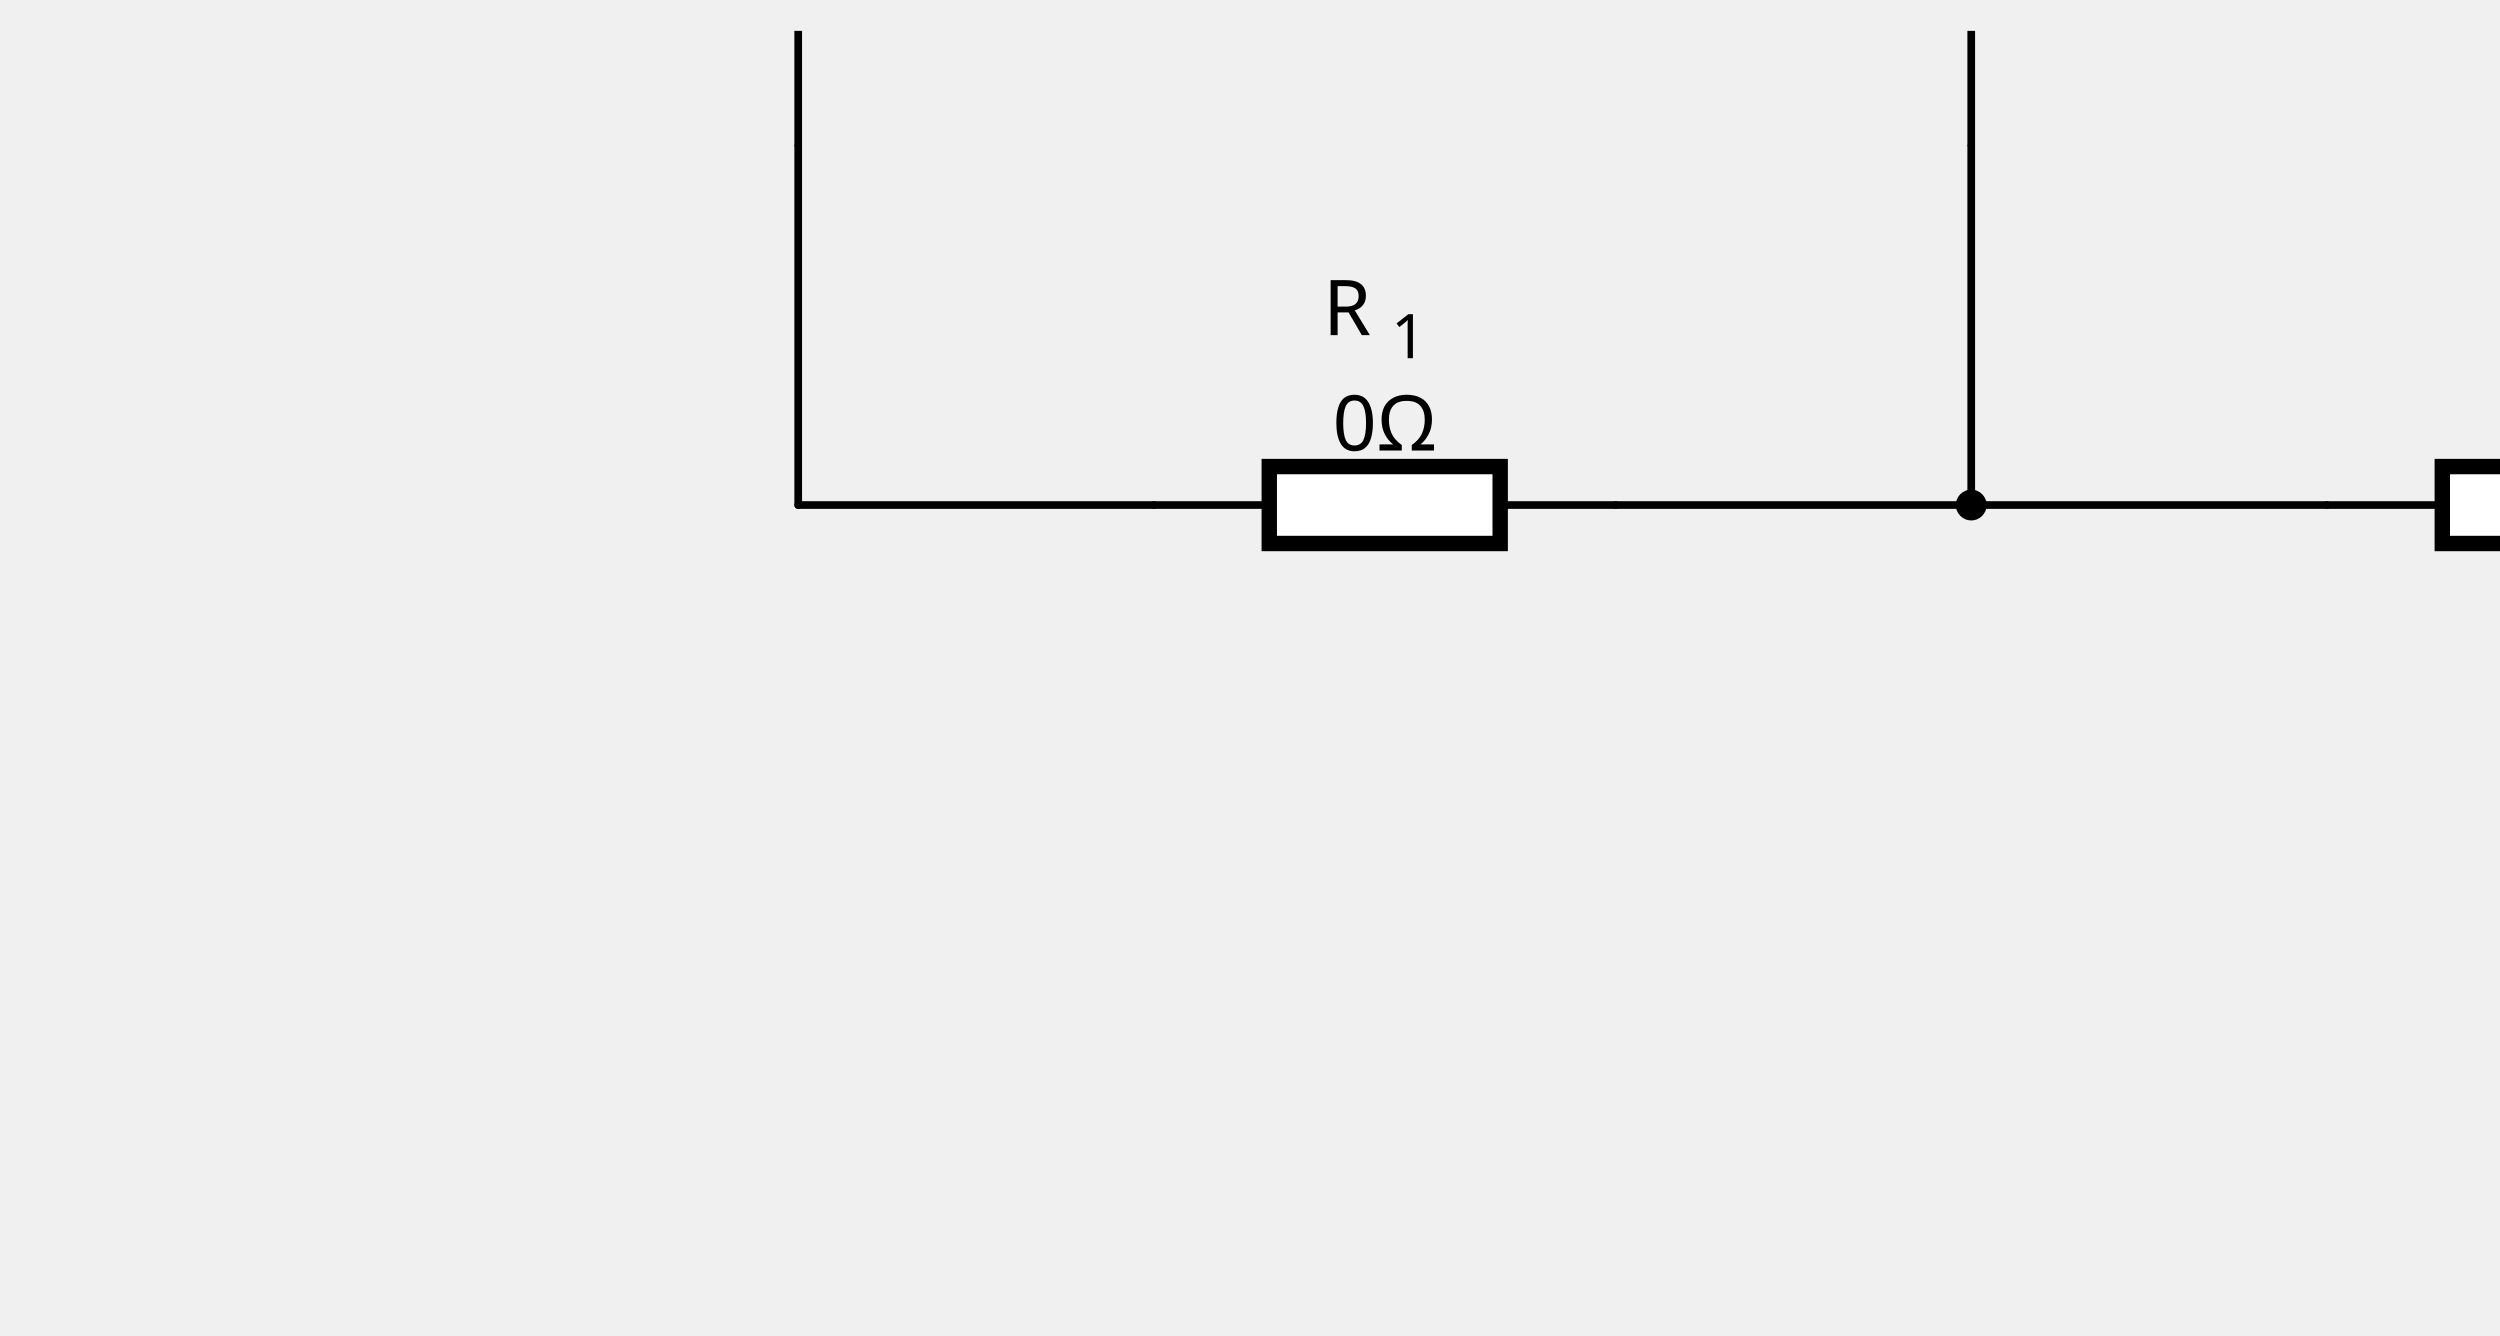
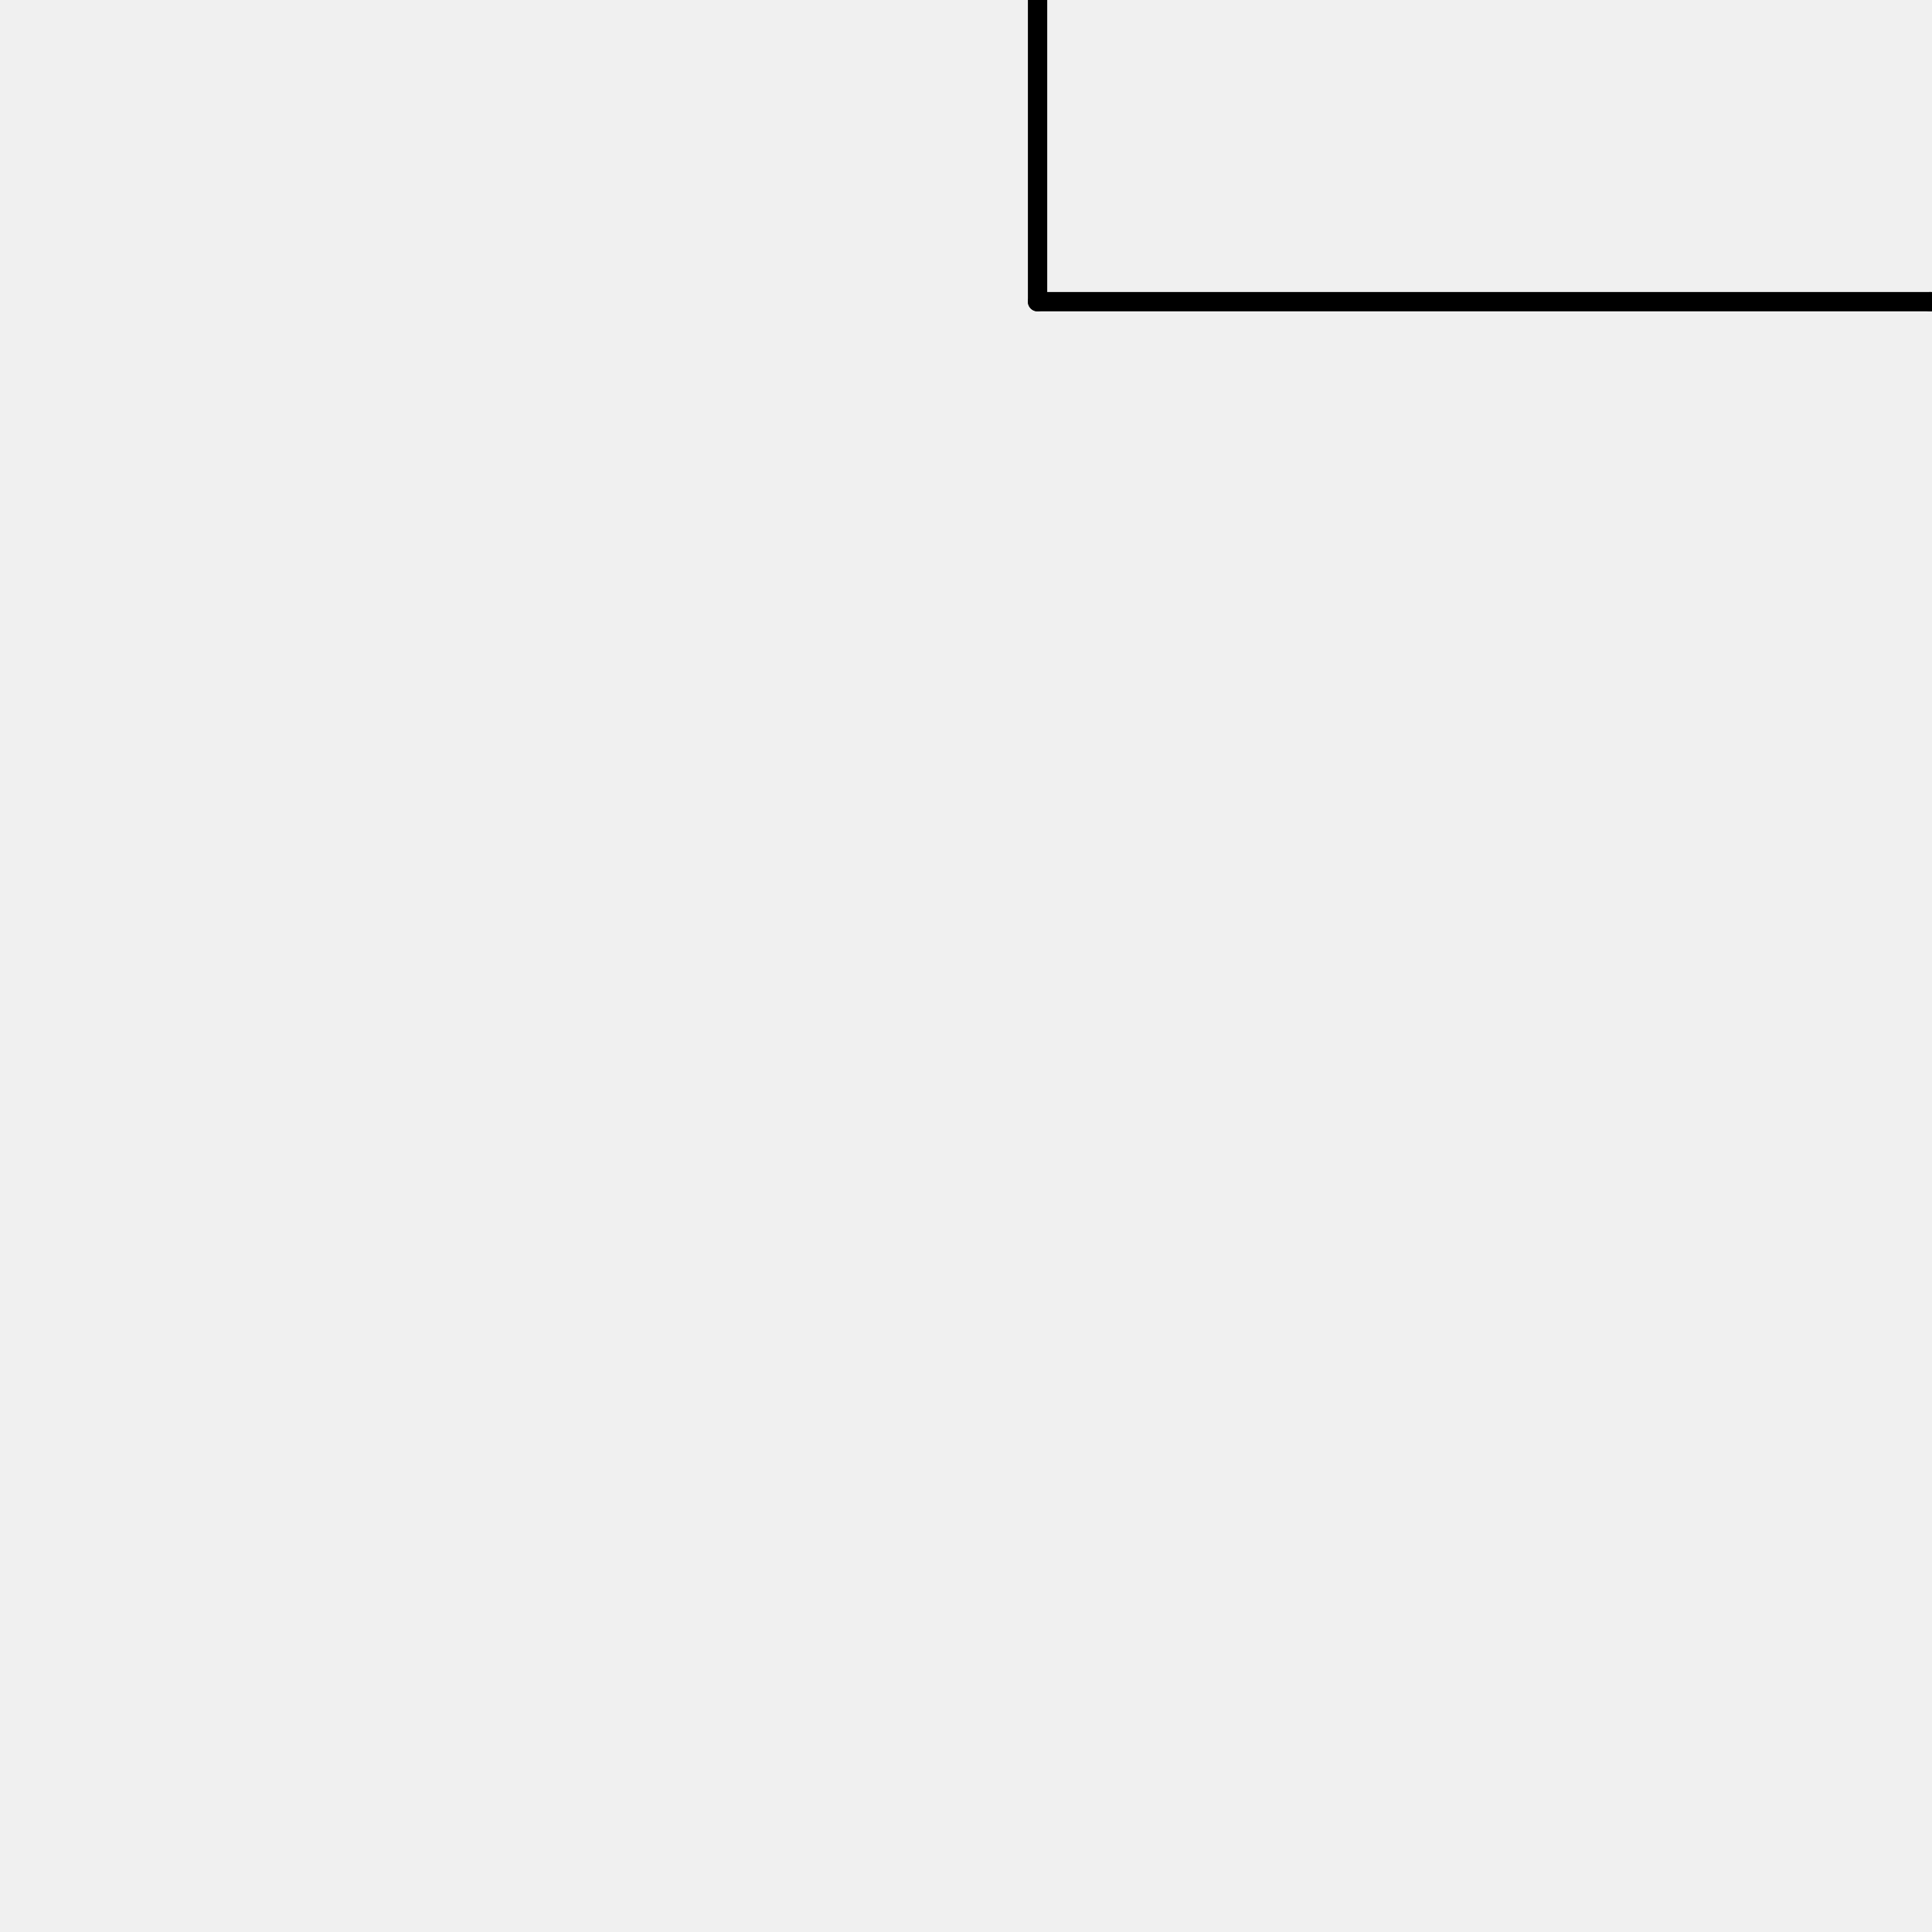
- <svg xmlns="http://www.w3.org/2000/svg" version="1.1">
-   <g transform="translate(50,50)">
+ <svg xmlns="http://www.w3.org/2000/svg" viewBox="0 0 100 100" preserveAspectRatio="xMidYMid meet" version="1.1">
+   <g transform="">
    <g>
      <g id="id_150cdd3414a-0-5679f3c4-3c97-4605-bc8d-fc8cf5a56b0f_0" />
    </g>
    <g>
      <g id="id_150cdd3414a-0-5679f3c4-3c97-4605-bc8d-fc8cf5a56b0f_1">
        <g id="id_150cdd4600c-22-fdcef1b5-cf51-450a-999e-f7d54566b485_1" transform="translate(129.9044,15.61486) rotate(90) scale(1,1)" stroke="">
          <g>
            <g>
              <g id="g7402" transform="translate(-629.557,-128.768)">
                <rect height="30" id="rect8575" style="fill:#ffffff;stroke:#000000;stroke-width:2" width="10" x="624.557" y="113.768" />
                <line id="line8577" style="fill:#ffffff;stroke:#000000;stroke-width:1;stroke-linecap:round;stroke-opacity:1" x1="629.557" x2="629.557" y1="113.768" y2="98.768" />
                <line id="line8579" style="fill:#ffffff;stroke:#000000;stroke-width:1;stroke-linecap:round;stroke-opacity:1" x1="629.557" x2="629.557" y1="143.768" y2="158.768" />
              </g>
            </g>
          </g>
          <g transform="translate(0,30) rotate(90)">
            <g opacity="0">
              <rect x="-2.5" y="-2.5" width="5" height="5" fill="red" stroke="black" stroke-width="2" />
            </g>
            <g class="tools" />
          </g>
          <g transform="translate(0,-30) rotate(270)">
            <g opacity="0">
              <rect x="-2.5" y="-2.5" width="5" height="5" fill="red" stroke="black" stroke-width="2" />
            </g>
            <g class="tools" />
          </g>
        </g>
        <g id="id_150cdd4600c-22-fdcef1b5-cf51-450a-999e-f7d54566b485_1" transform="translate(129.9044,15.61486)" stroke="">
          <g style="text-anchor: middle;font-family: verdana; font-size : 10px;" transform="translate(0.000003814697,-22.07812)">
            <text x="0" y="0">
              <tspan>R</tspan>
              <tspan dy="3" font-size="8px">1</tspan>
              <tspan id="cc_R1" class="cc_field" x="0" dy="12">0Ω</tspan>
            </text>
          </g>
        </g>
        <g id="id_150cdd4f73a-29-1b032c87-9c77-4da2-8b3b-b58c6ca25636_1" transform="translate(53.70436,-45.99011) rotate(90) scale(1,1)" stroke="">
          <g>
            <g>
              <circle cx="0" cy="0" r="2.5" stroke="none" stroke-width="1" fill="white" opacity="0" />
              <line x1="0" x2="15" y1="0" y2="0" stroke="black" />
            </g>
          </g>
          <g transform="translate(15,0) rotate(0)">
            <g opacity="0">
              <rect x="-2.5" y="-2.5" width="5" height="5" fill="red" stroke="black" stroke-width="2" />
            </g>
            <g class="tools" />
          </g>
        </g>
        <g id="id_150cdd4f73a-29-1b032c87-9c77-4da2-8b3b-b58c6ca25636_1" transform="translate(53.70436,-45.99011)" stroke="">
          <g style="text-anchor: middle;font-family: verdana; font-size : 10px;" transform="translate(0,-4.578125)">
            <text x="0" y="0">
              <tspan id="cc_Vin" class="cc_field">Vin</tspan>
            </text>
          </g>
        </g>
        <g id="id_150cdd7eb7d-32-dc3bdfa4-ffed-4415-a22e-acc584bf0090_1" transform="translate(206.1044,-45.99011) rotate(90) scale(1,1)" stroke="">
          <g>
            <g>
              <circle cx="0" cy="0" r="2.5" stroke="none" stroke-width="1" fill="white" opacity="0" />
              <line x1="0" x2="15" y1="0" y2="0" stroke="black" />
            </g>
          </g>
          <g transform="translate(15,0) rotate(0)">
            <g opacity="0">
              <rect x="-2.5" y="-2.5" width="5" height="5" fill="red" stroke="black" stroke-width="2" />
            </g>
            <g class="tools" />
          </g>
        </g>
        <g id="id_150cdd7eb7d-32-dc3bdfa4-ffed-4415-a22e-acc584bf0090_1" transform="translate(206.1044,-45.99011)" stroke="">
          <g style="text-anchor: middle;font-family: verdana; font-size : 10px;" transform="translate(0,-4.578125)">
            <text x="0" y="0">
              <tspan id="cc_Vout" class="cc_field">Vout</tspan>
            </text>
          </g>
        </g>
        <g id="id_150cdd87539-41-9130e933-00de-4b5f-aa3d-292d975ab237_1" transform="translate(282.3044,15.61486) rotate(90) scale(1,1)" stroke="">
          <g>
            <g>
              <g id="g7402" transform="translate(-629.557,-128.768)">
                <rect height="30" id="rect8575" style="fill:#ffffff;stroke:#000000;stroke-width:2" width="10" x="624.557" y="113.768" />
                <line id="line8577" style="fill:#ffffff;stroke:#000000;stroke-width:1;stroke-linecap:round;stroke-opacity:1" x1="629.557" x2="629.557" y1="113.768" y2="98.768" />
                <line id="line8579" style="fill:#ffffff;stroke:#000000;stroke-width:1;stroke-linecap:round;stroke-opacity:1" x1="629.557" x2="629.557" y1="143.768" y2="158.768" />
              </g>
            </g>
          </g>
          <g transform="translate(0,30) rotate(90)">
            <g opacity="0">
              <rect x="-2.5" y="-2.5" width="5" height="5" fill="red" stroke="black" stroke-width="2" />
            </g>
            <g class="tools" />
          </g>
          <g transform="translate(0,-30) rotate(270)">
            <g opacity="0">
              <rect x="-2.5" y="-2.5" width="5" height="5" fill="red" stroke="black" stroke-width="2" />
            </g>
            <g class="tools" />
          </g>
        </g>
        <g id="id_150cdd87539-41-9130e933-00de-4b5f-aa3d-292d975ab237_1" transform="translate(282.3044,15.61486)" stroke="">
          <g style="text-anchor: middle;font-family: verdana; font-size : 10px;" transform="translate(0.000003814697,-22.07812)">
            <text x="0" y="0">
              <tspan>R</tspan>
              <tspan dy="3" font-size="8px">2</tspan>
              <tspan id="cc_R2" class="cc_field" x="0" dy="12">0Ω</tspan>
            </text>
          </g>
        </g>
        <g id="id_150cdd9b81f-4a-f98f8e2c-35b5-4845-9ae6-7b882239fb2e_1" transform="translate(358.5044,106.4099) rotate(0) scale(1,1)" stroke="">
          <g>
            <g>
              <g id="g7928" transform="translate(-312.456,-389.1156)">
                <path d="m 321.043,391.425 -17.175,0" id="path8589" style="fill:#000000;stroke:#000000;stroke-width:2;stroke-linecap:round;stroke-miterlimit:4;stroke-dasharray:none" />
                <path d="m 317.752,394.373 -10.592,0" id="path8591" style="fill:#000000;stroke:#000000;stroke-width:2;stroke-linecap:round;stroke-miterlimit:4;stroke-dasharray:none" />
                <path d="m 314.688,397.322 -4.464,0" id="path8593" style="fill:#000000;stroke:#000000;stroke-width:2;stroke-linecap:round;stroke-miterlimit:4;stroke-dasharray:none" />
                <path d="m 312.456,380.41 0,11.015" id="path8595" style="fill:#000000;stroke:#000000;stroke-width:1;stroke-linecap:round;stroke-linejoin:round;stroke-miterlimit:4" />
              </g>
            </g>
          </g>
          <g transform="translate(0.00002,-8.70606) rotate(270)">
            <g opacity="0">
              <rect x="-2.5" y="-2.5" width="5" height="5" fill="red" stroke="black" stroke-width="2" />
            </g>
            <g class="tools" />
          </g>
        </g>
        <g id="id_150cdd9b81f-4a-f98f8e2c-35b5-4845-9ae6-7b882239fb2e_1" transform="translate(358.5044,106.4099)" stroke="" />
      </g>
    </g>
    <g>
      <g id="id_150cdd3414a-0-5679f3c4-3c97-4605-bc8d-fc8cf5a56b0f_2" />
      <g>
        <g stroke-width="1">
          <line x1="53.704" y1="-30.99" x2="53.704" y2="15.615" fill="blue" stroke="black" stroke-linecap="round" />
          <line x1="53.704" y1="15.615" x2="99.904" y2="15.615" fill="blue" stroke="black" stroke-linecap="round" />
        </g>
      </g>
      <g>
        <g stroke-width="1">
          <line x1="206.104" y1="-30.99" x2="206.104" y2="15.615" fill="blue" stroke="black" stroke-linecap="round" />
          <line x1="159.904" y1="15.615" x2="206.104" y2="15.615" fill="blue" stroke="black" stroke-linecap="round" />
          <line x1="206.104" y1="15.615" x2="252.304" y2="15.615" fill="blue" stroke="black" stroke-linecap="round" />
          <circle cx="206.104" cy="15.615" r="2" fill="black" />
        </g>
      </g>
      <g>
        <g stroke-width="1">
          <line x1="358.504" y1="15.615" x2="358.504" y2="97.704" fill="blue" stroke="black" stroke-linecap="round" />
          <line x1="312.304" y1="15.615" x2="358.504" y2="15.615" fill="blue" stroke="black" stroke-linecap="round" />
        </g>
      </g>
    </g>
    <g />
    <g>
      <g id="id_150cdd3414a-0-5679f3c4-3c97-4605-bc8d-fc8cf5a56b0f_4" />
    </g>
    <g>
      <g id="id_150cdd3414a-0-5679f3c4-3c97-4605-bc8d-fc8cf5a56b0f_5" />
      <g>
        <g opacity="0">
          <line x1="53.704" y1="-30.99" x2="53.704" y2="15.615" fill="blue" stroke="red" stroke-width="3" stroke-linecap="round" />
          <line x1="53.704" y1="15.615" x2="99.904" y2="15.615" fill="blue" stroke="red" stroke-width="3" stroke-linecap="round" />
        </g>
        <g>
          <line x1="53.704" y1="-30.99" x2="53.704" y2="15.615" fill="blue" stroke="black" stroke-width="10" opacity="0" stroke-linecap="round" />
          <line x1="53.704" y1="15.615" x2="99.904" y2="15.615" fill="blue" stroke="black" stroke-width="10" opacity="0" stroke-linecap="round" />
        </g>
      </g>
      <g>
        <g opacity="0">
          <line x1="206.104" y1="-30.99" x2="206.104" y2="15.615" fill="blue" stroke="red" stroke-width="3" stroke-linecap="round" />
          <line x1="159.904" y1="15.615" x2="206.104" y2="15.615" fill="blue" stroke="red" stroke-width="3" stroke-linecap="round" />
          <line x1="206.104" y1="15.615" x2="252.304" y2="15.615" fill="blue" stroke="red" stroke-width="3" stroke-linecap="round" />
        </g>
        <g>
          <line x1="206.104" y1="-30.99" x2="206.104" y2="15.615" fill="blue" stroke="black" stroke-width="10" opacity="0" stroke-linecap="round" />
          <line x1="159.904" y1="15.615" x2="206.104" y2="15.615" fill="blue" stroke="black" stroke-width="10" opacity="0" stroke-linecap="round" />
          <line x1="206.104" y1="15.615" x2="252.304" y2="15.615" fill="blue" stroke="black" stroke-width="10" opacity="0" stroke-linecap="round" />
        </g>
      </g>
      <g>
        <g opacity="0">
          <line x1="358.504" y1="15.615" x2="358.504" y2="97.704" fill="blue" stroke="red" stroke-width="3" stroke-linecap="round" />
          <line x1="312.304" y1="15.615" x2="358.504" y2="15.615" fill="blue" stroke="red" stroke-width="3" stroke-linecap="round" />
        </g>
        <g>
          <line x1="358.504" y1="15.615" x2="358.504" y2="97.704" fill="blue" stroke="black" stroke-width="10" opacity="0" stroke-linecap="round" />
          <line x1="312.304" y1="15.615" x2="358.504" y2="15.615" fill="blue" stroke="black" stroke-width="10" opacity="0" stroke-linecap="round" />
        </g>
      </g>
    </g>
    <g>
      <g id="id_150cdd3414a-0-5679f3c4-3c97-4605-bc8d-fc8cf5a56b0f_6">
        <g id="id_150cdd4600c-22-fdcef1b5-cf51-450a-999e-f7d54566b485_6" transform="translate(129.9044,15.61486) rotate(90) scale(1,1)" stroke="">
          <rect x="-5" y="-30" width="10" height="60" fill="blue" stroke="none" opacity="0" />
          <g transform="translate(0,30) rotate(90)">
            <rect x="-5" y="-5" width="15" height="15" fill="#ff0000" fill-opacity="0" stroke="none" />
            <g />
          </g>
          <g transform="translate(0,-30) rotate(270)">
            <rect x="-5" y="-5" width="15" height="15" fill="#ff0000" fill-opacity="0" stroke="none" />
            <g />
          </g>
        </g>
        <g id="id_150cdd4f73a-29-1b032c87-9c77-4da2-8b3b-b58c6ca25636_6" transform="translate(53.70436,-45.99011) rotate(90) scale(1,1)" stroke="">
          <rect x="-2.5" y="-2.5" width="17.5" height="5" fill="blue" stroke="none" opacity="0" />
          <g transform="translate(15,0) rotate(0)">
            <rect x="-5" y="-5" width="15" height="15" fill="#ff0000" fill-opacity="0" stroke="none" />
            <g />
          </g>
        </g>
        <g id="id_150cdd7eb7d-32-dc3bdfa4-ffed-4415-a22e-acc584bf0090_6" transform="translate(206.1044,-45.99011) rotate(90) scale(1,1)" stroke="">
          <rect x="-2.5" y="-2.5" width="17.5" height="5" fill="blue" stroke="none" opacity="0" />
          <g transform="translate(15,0) rotate(0)">
            <rect x="-5" y="-5" width="15" height="15" fill="#ff0000" fill-opacity="0" stroke="none" />
            <g />
          </g>
        </g>
        <g id="id_150cdd87539-41-9130e933-00de-4b5f-aa3d-292d975ab237_6" transform="translate(282.3044,15.61486) rotate(90) scale(1,1)" stroke="">
          <rect x="-5" y="-30" width="10" height="60" fill="blue" stroke="none" opacity="0" />
          <g transform="translate(0,30) rotate(90)">
            <rect x="-5" y="-5" width="15" height="15" fill="#ff0000" fill-opacity="0" stroke="none" />
            <g />
          </g>
          <g transform="translate(0,-30) rotate(270)">
            <rect x="-5" y="-5" width="15" height="15" fill="#ff0000" fill-opacity="0" stroke="none" />
            <g />
          </g>
        </g>
        <g id="id_150cdd9b81f-4a-f98f8e2c-35b5-4845-9ae6-7b882239fb2e_6" transform="translate(358.5044,106.4099) rotate(0) scale(1,1)" stroke="">
          <rect x="-8.587" y="-8.706" width="17.175" height="16.912" fill="blue" stroke="none" opacity="0" />
          <g transform="translate(0.00002,-8.70606) rotate(270)">
            <rect x="-5" y="-5" width="15" height="15" fill="#ff0000" fill-opacity="0" stroke="none" />
            <g />
          </g>
        </g>
      </g>
    </g>
    <g>
      <g id="id_150cdd3414a-0-5679f3c4-3c97-4605-bc8d-fc8cf5a56b0f_7" />
    </g>
    <g />
  </g>
</svg>
